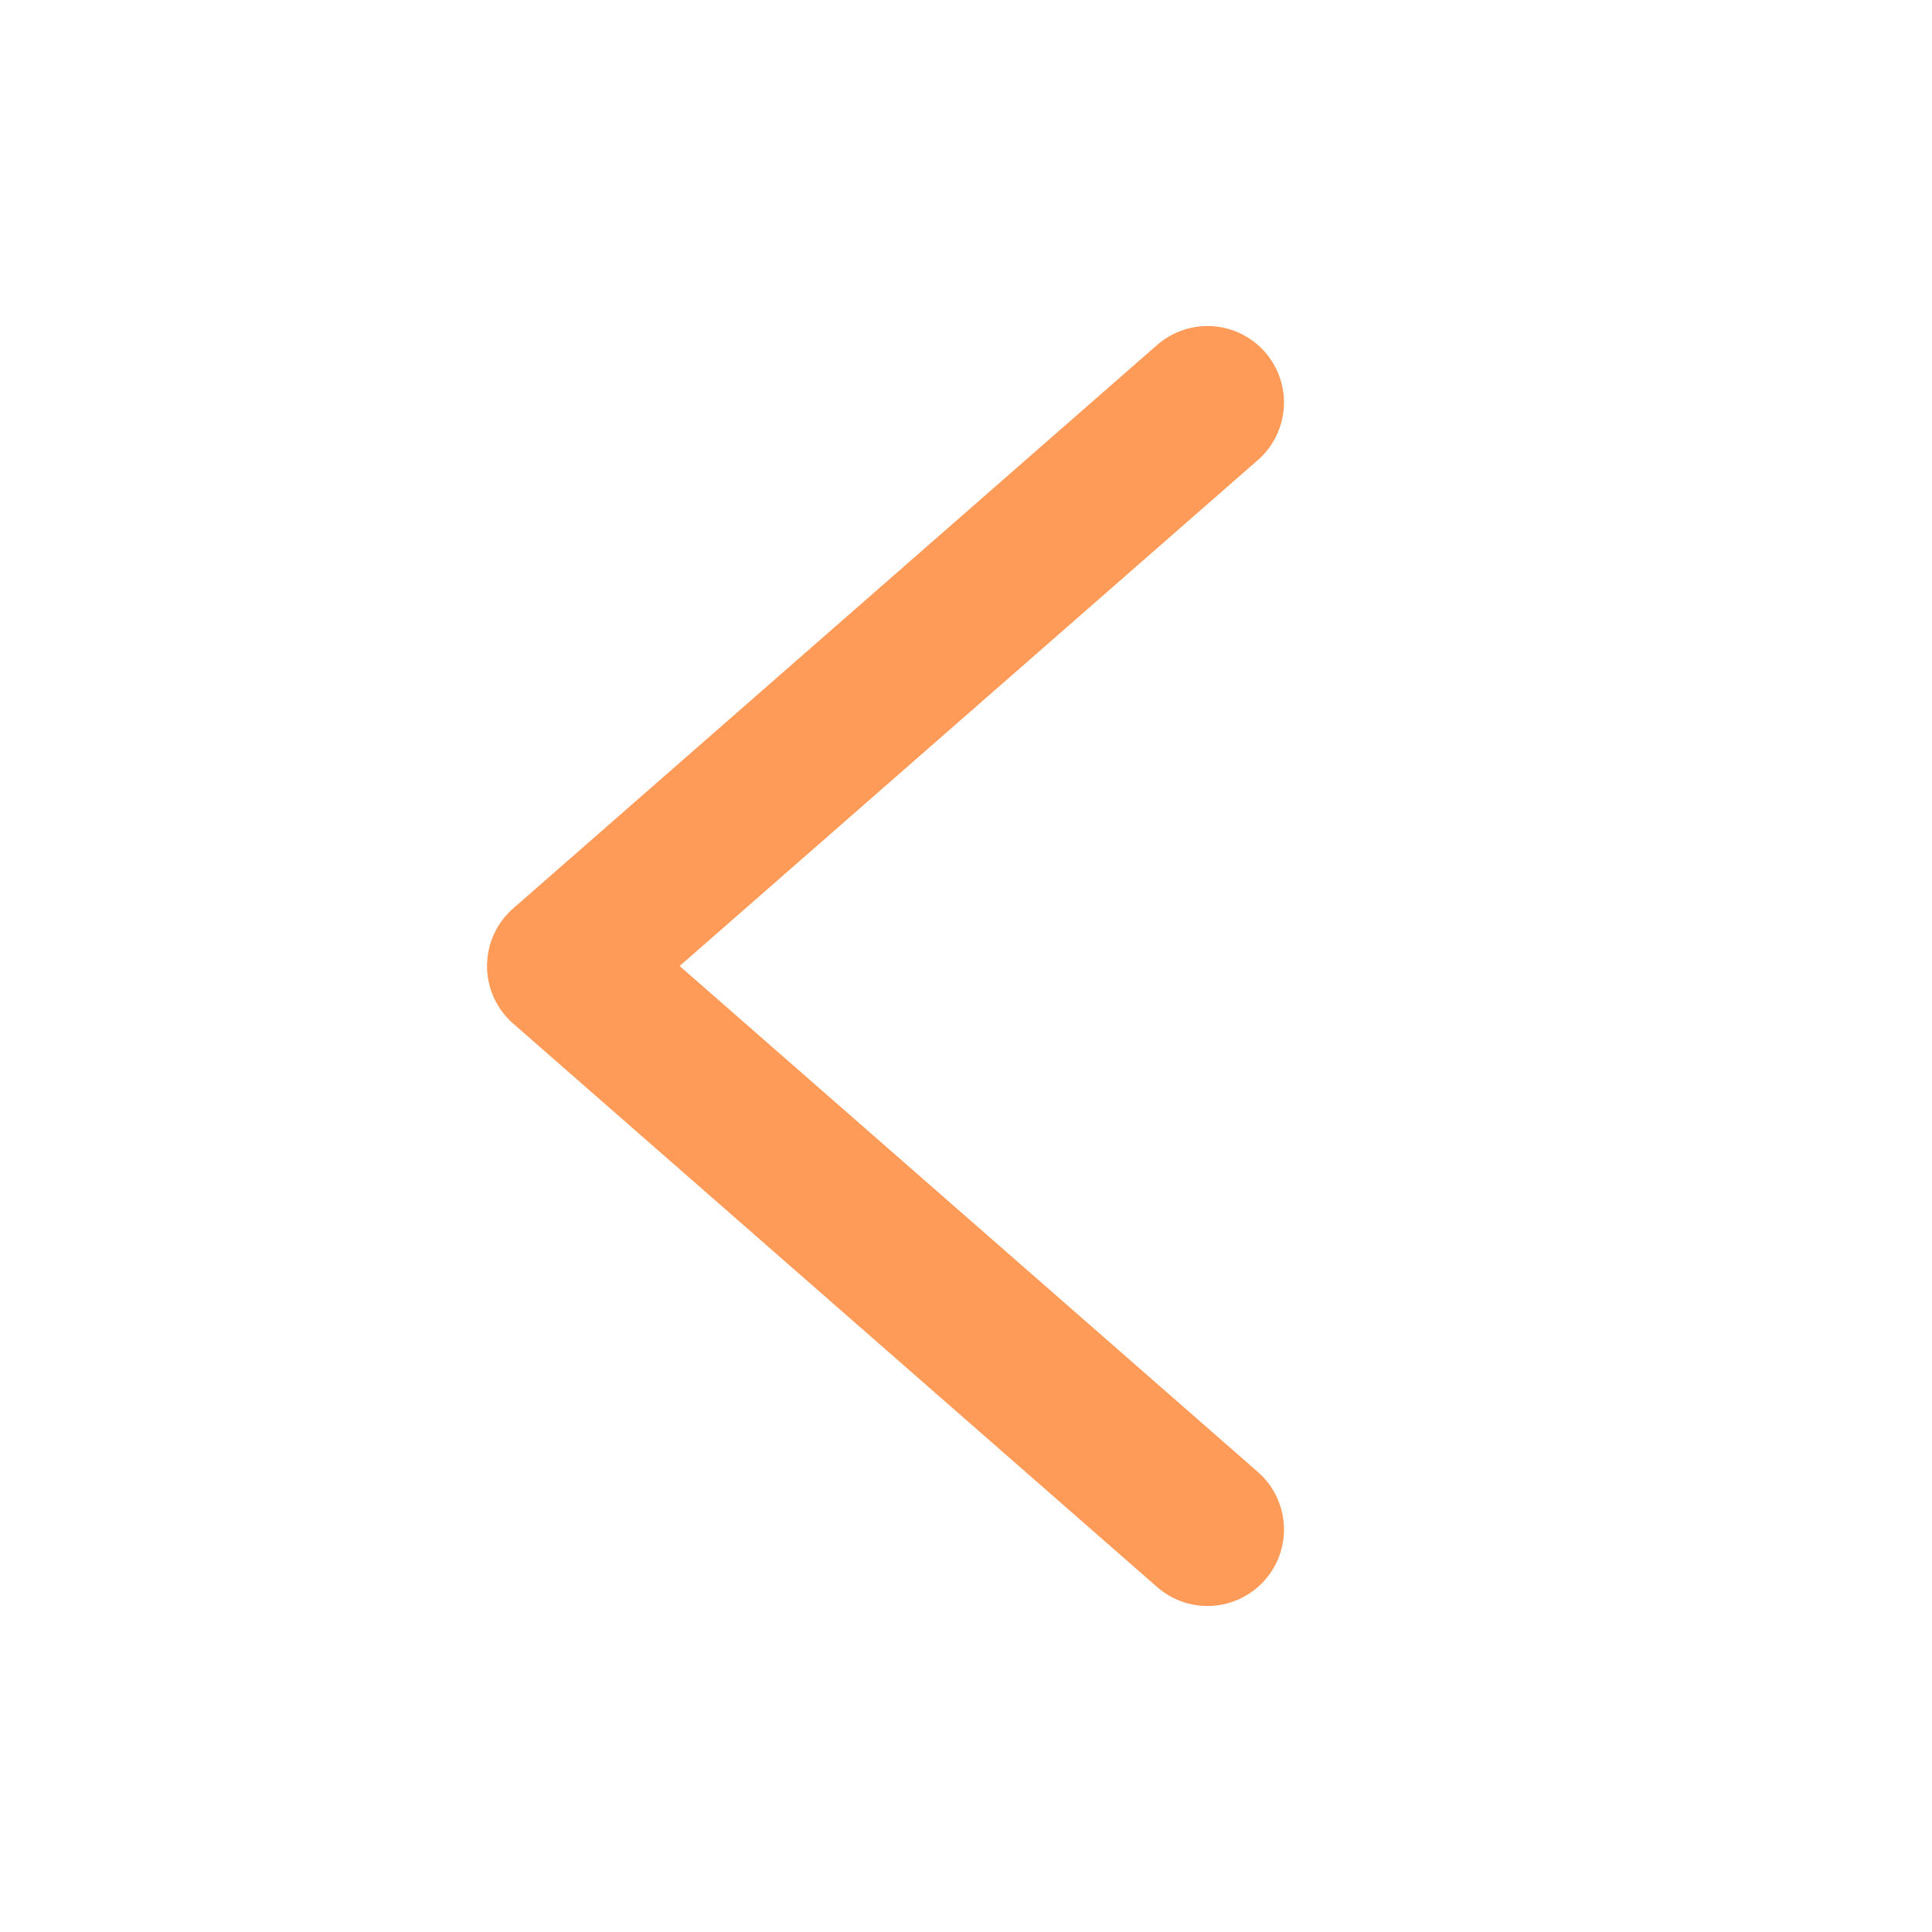
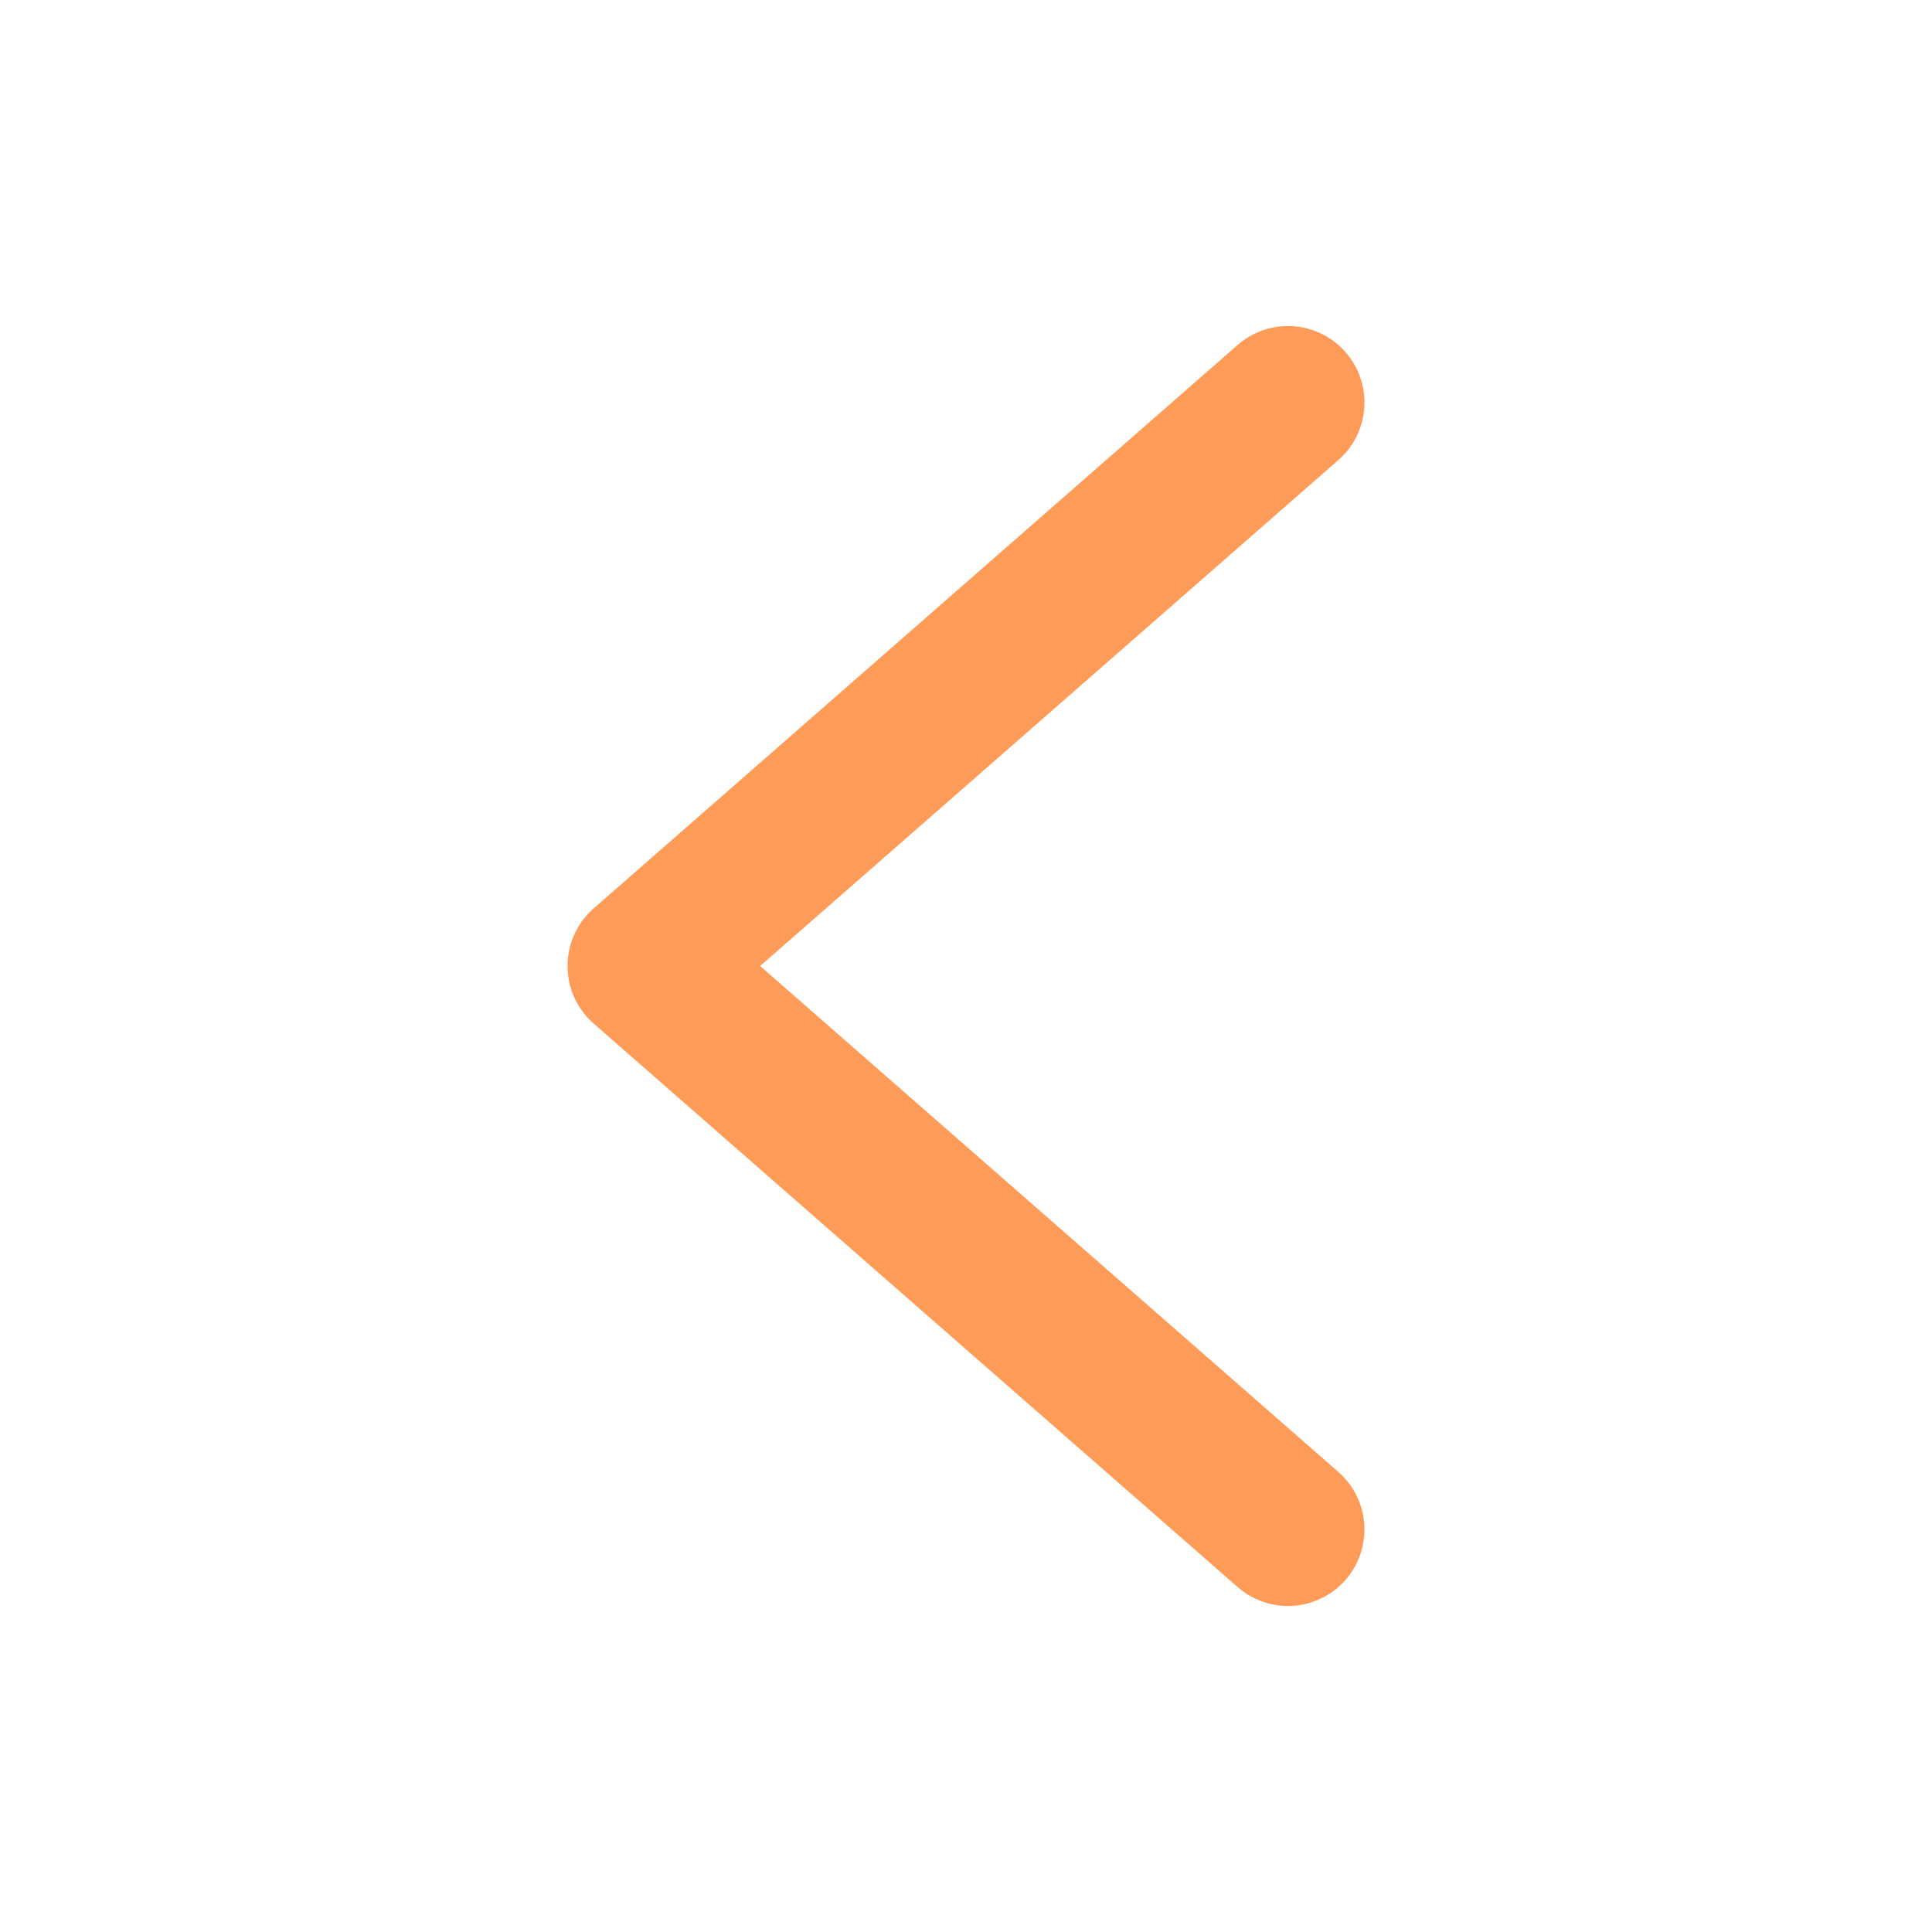
<svg xmlns="http://www.w3.org/2000/svg" viewBox="0 0 24 24" width="24" height="24">
-   <g fill="none" stroke="#FF9B58" stroke-width="1.9" stroke-linecap="round" stroke-linejoin="round">
+   <g transform="translate(1 0)" fill="none" stroke="#FF9B58" stroke-width="1.9" stroke-linecap="round" stroke-linejoin="round">
    <path d="m15 5-8 7 8 7" />
  </g>
</svg>
